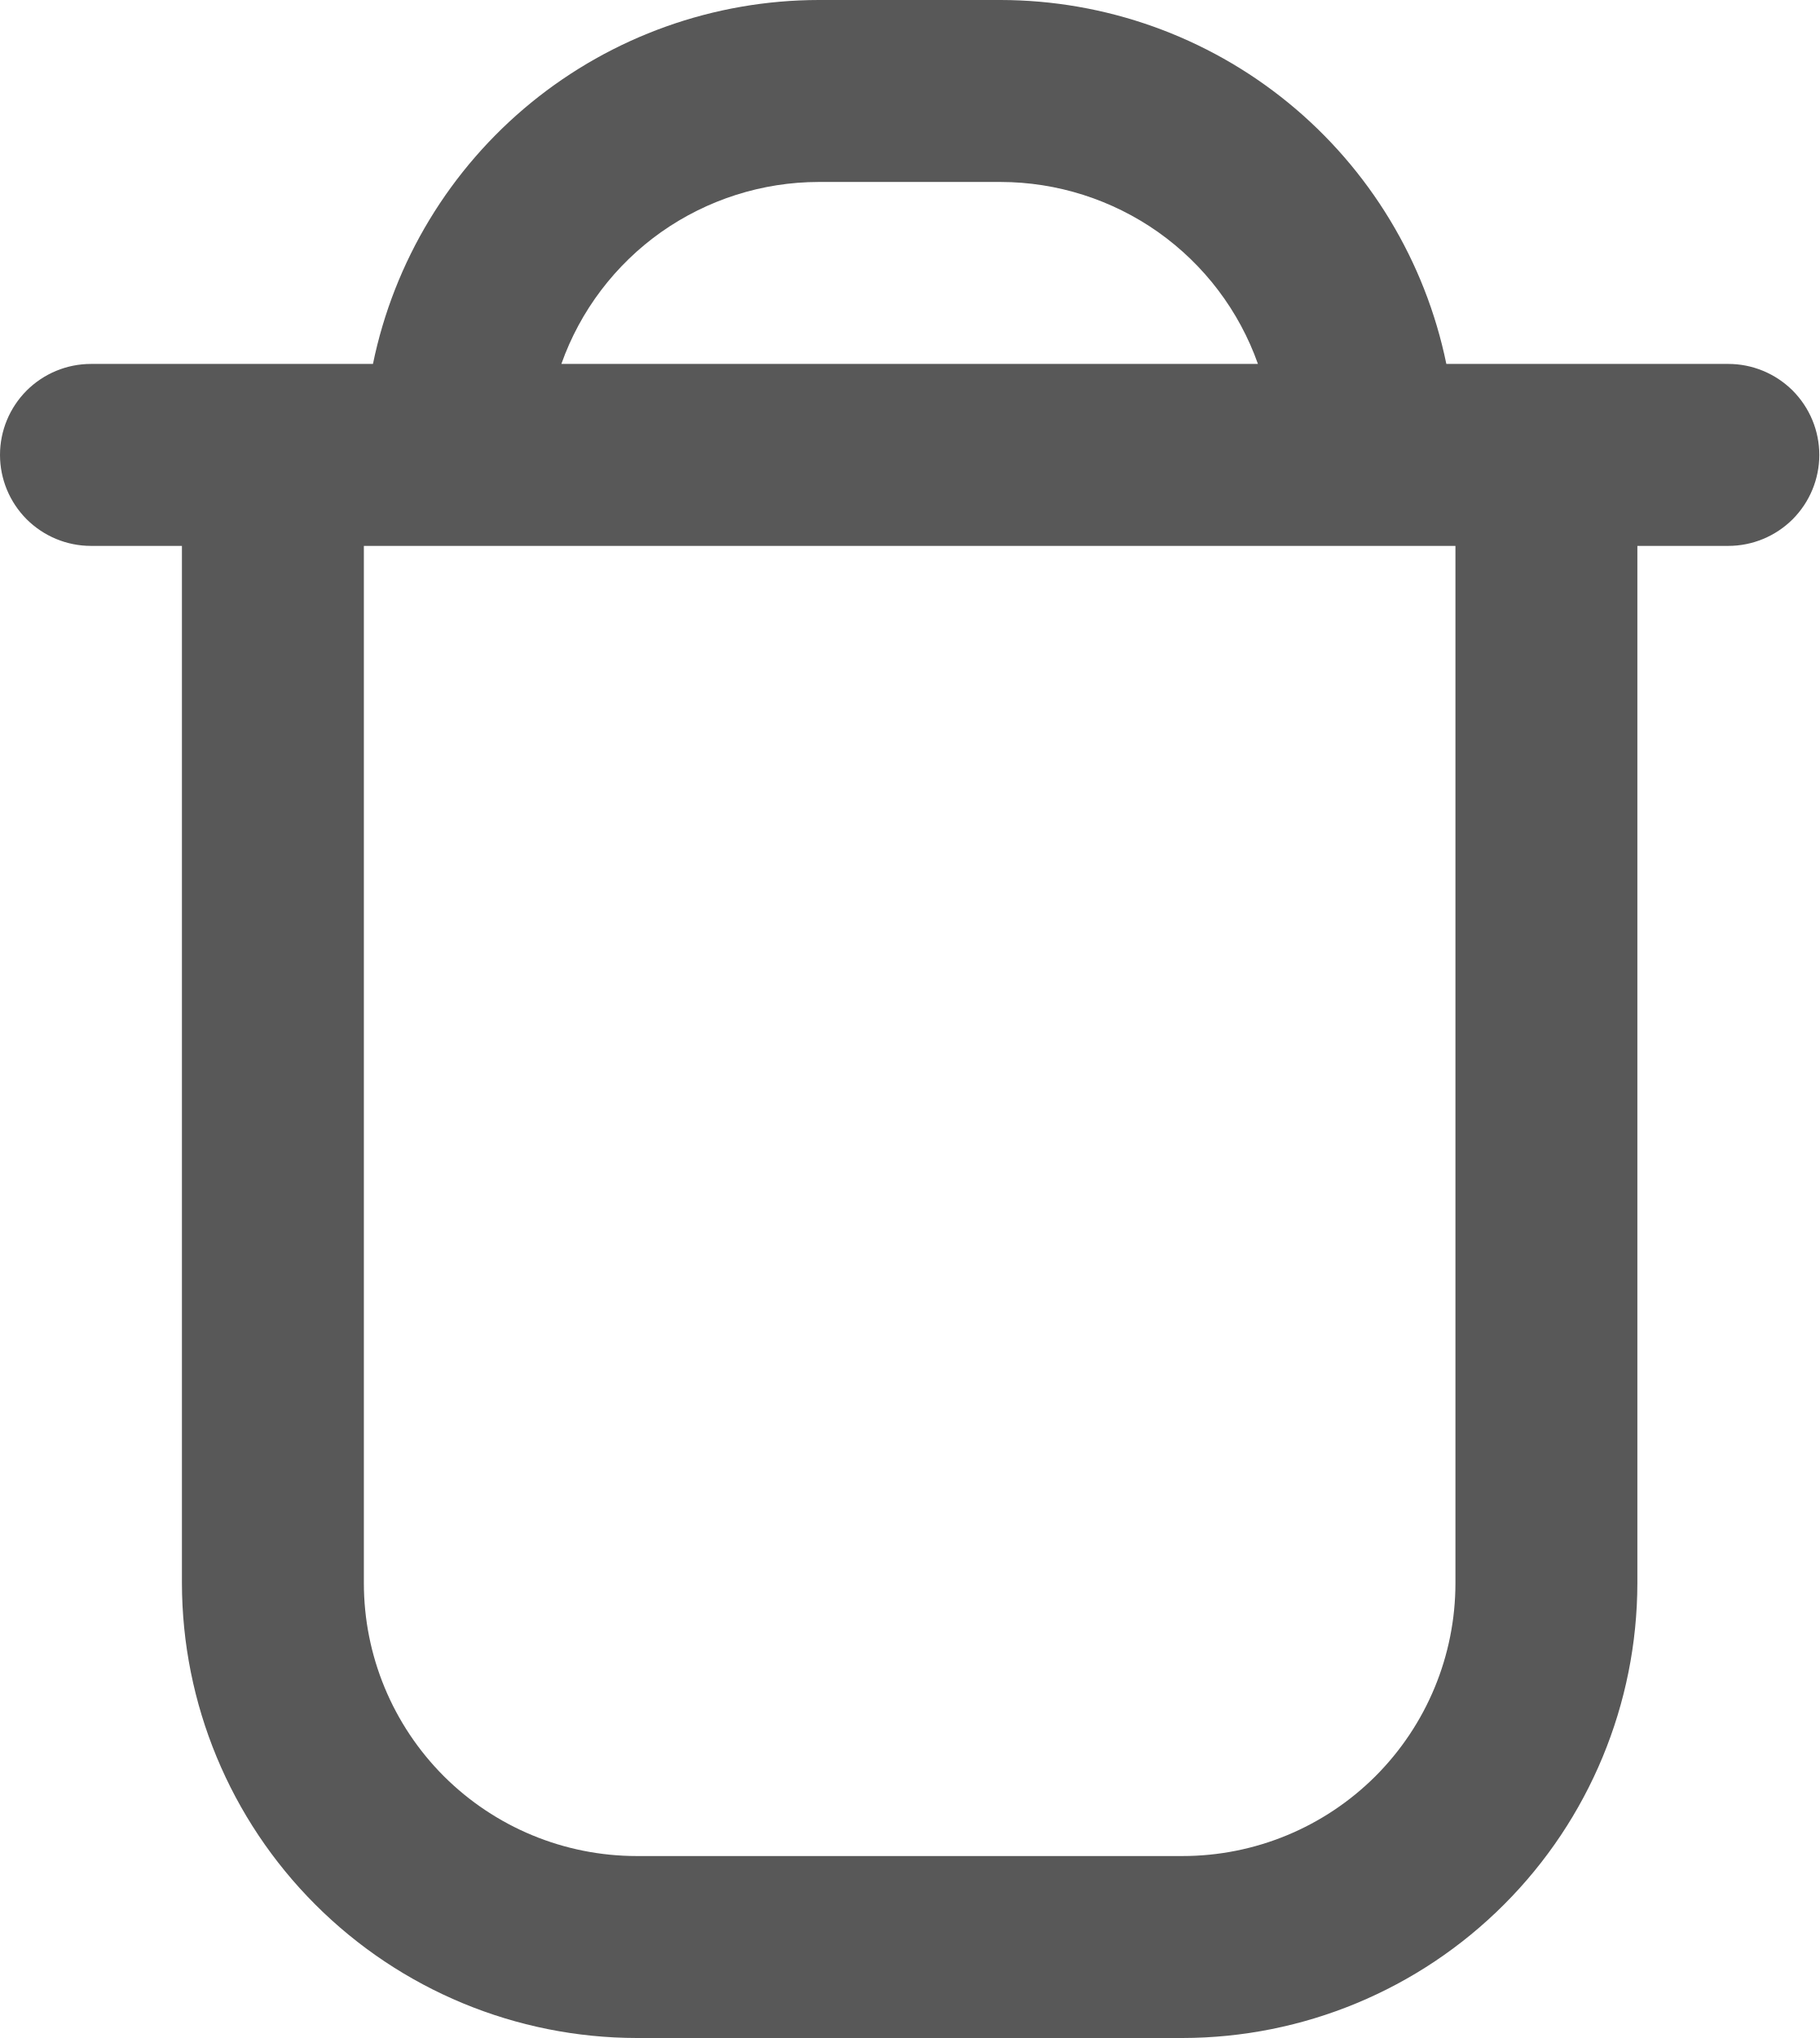
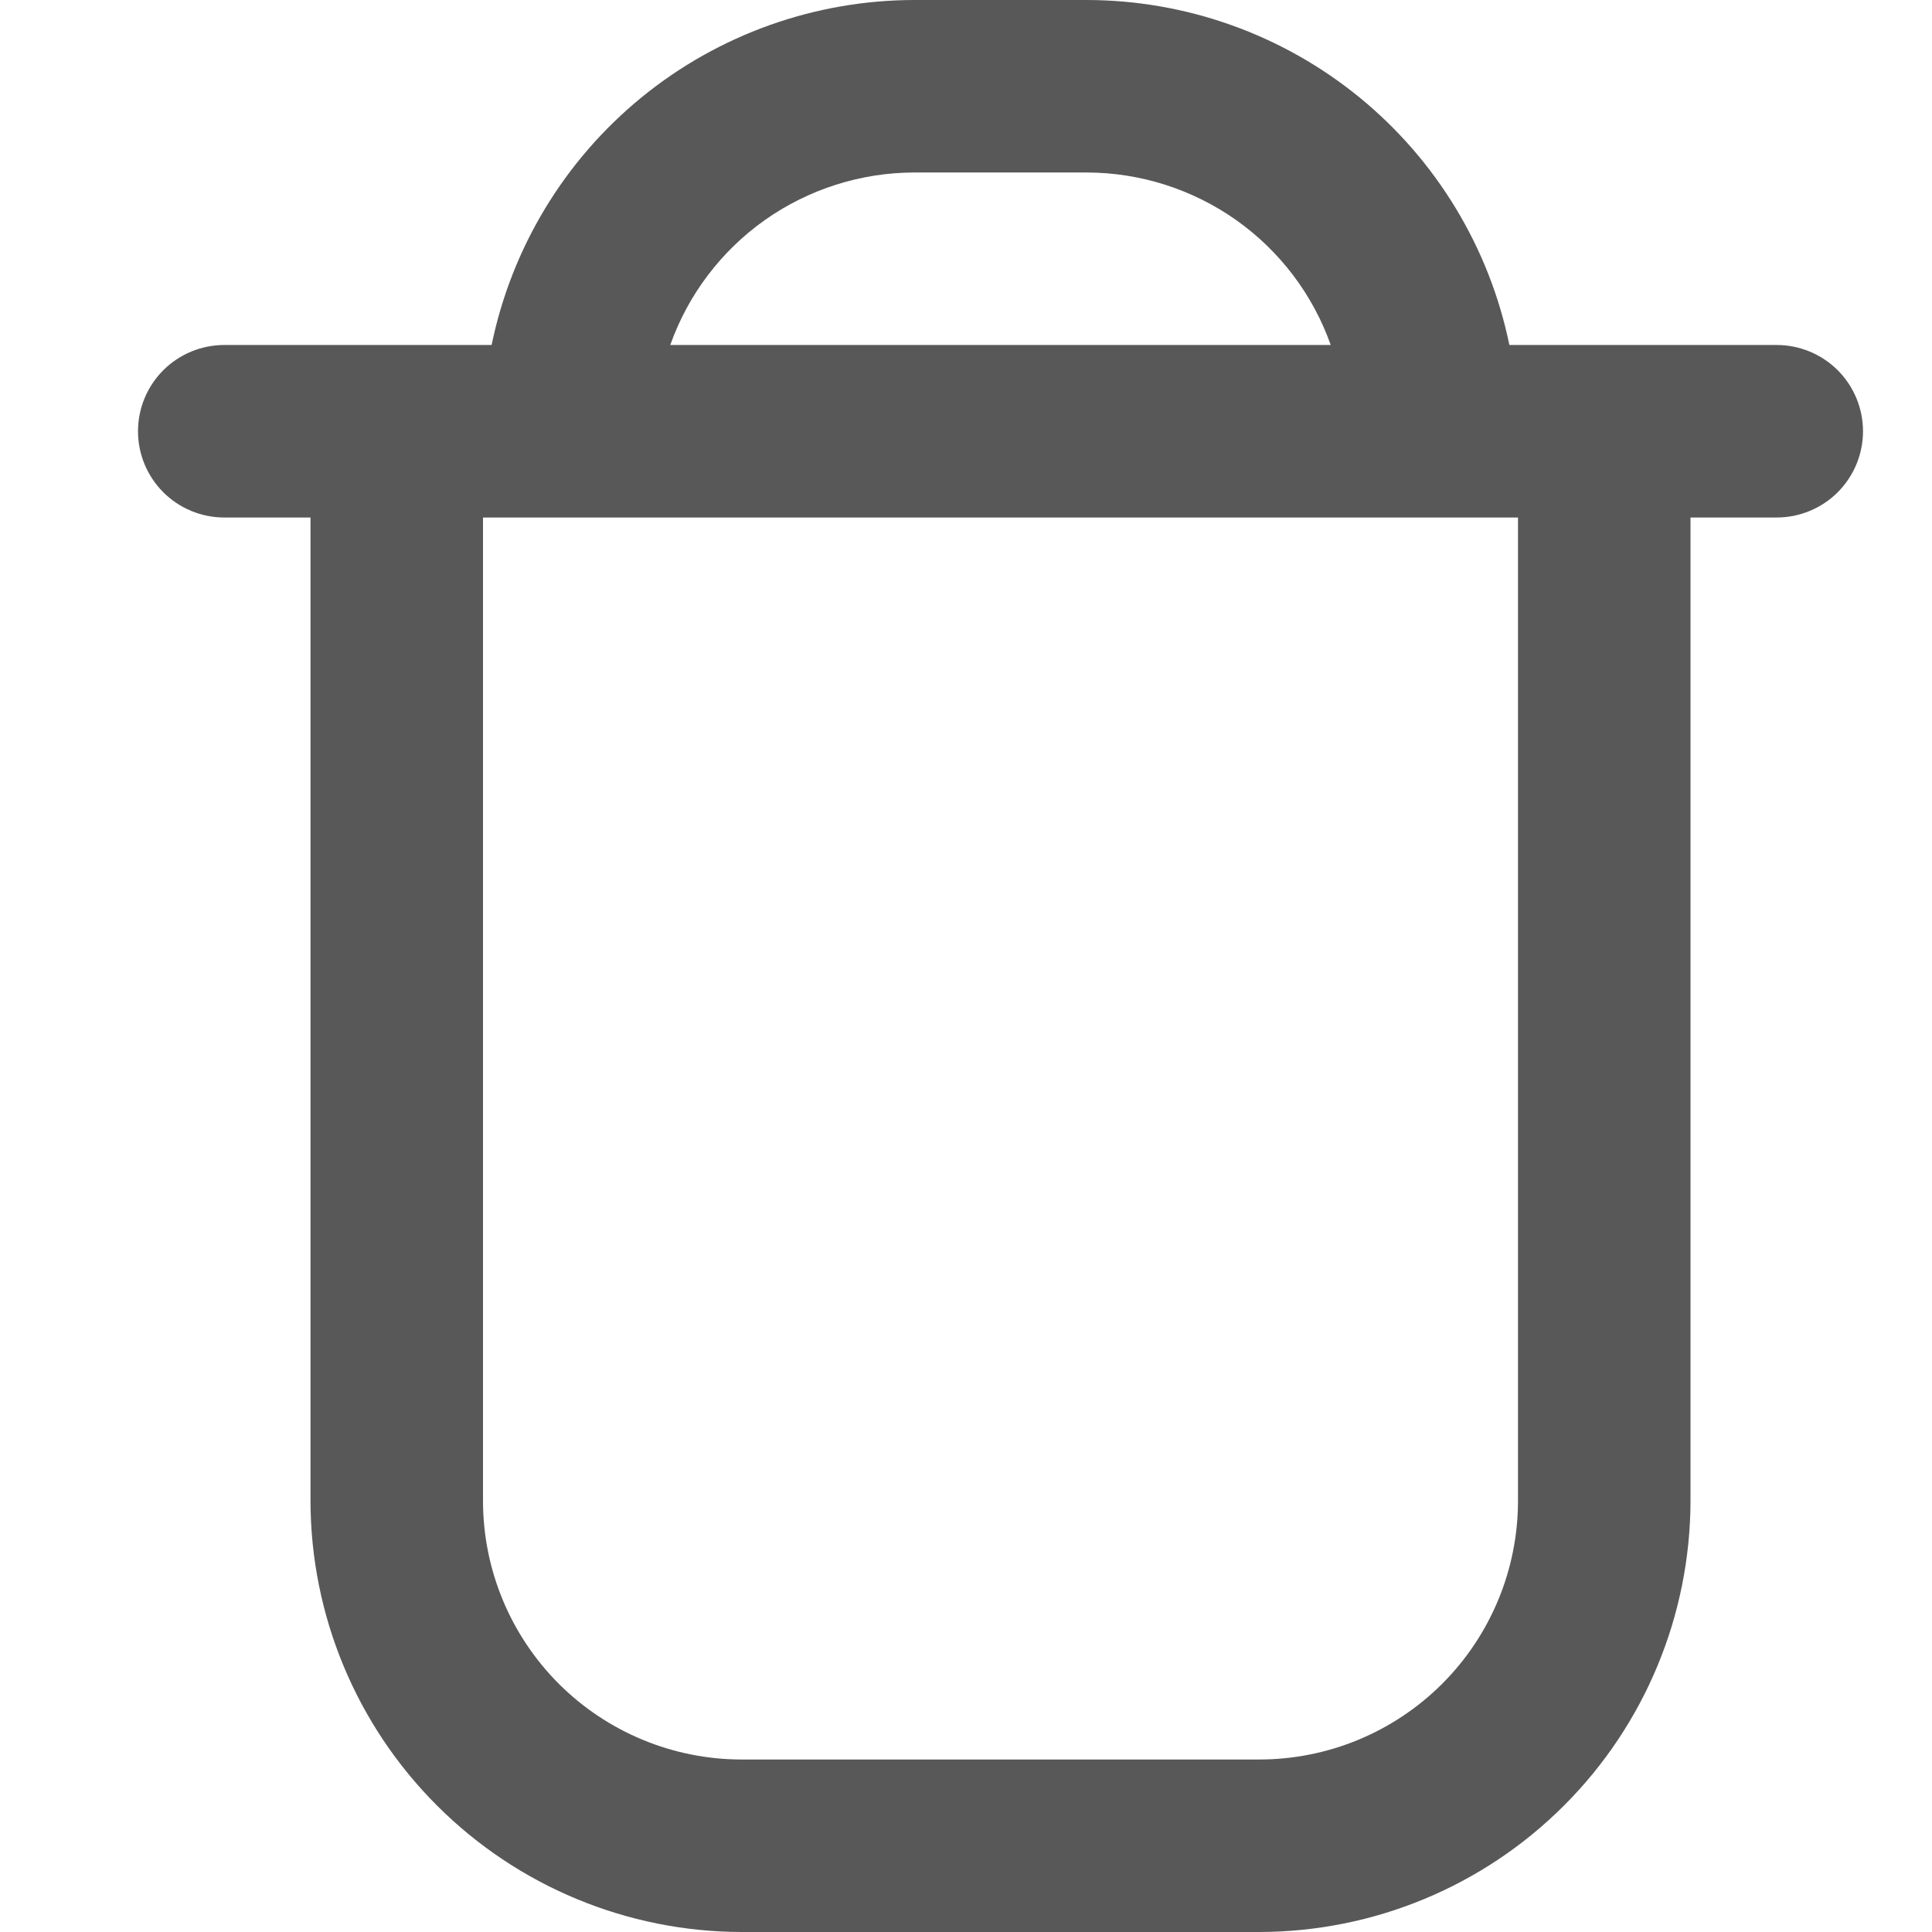
- <svg xmlns="http://www.w3.org/2000/svg" width="25" height="28" viewBox="0 0 25 28" fill="none">
-   <path d="M23.75 5H19.875C19.585 3.589 18.817 2.322 17.702 1.411C16.586 0.5 15.19 0.002 13.75 0L11.25 0C9.81 0.002 8.414 0.5 7.298 1.411C6.183 2.322 5.415 3.589 5.125 5H1.25C0.918 5 0.601 5.132 0.366 5.366C0.132 5.601 0 5.918 0 6.25C0 6.582 0.132 6.899 0.366 7.134C0.601 7.368 0.918 7.5 1.25 7.5H2.5V21.75C2.502 23.407 3.161 24.996 4.333 26.167C5.504 27.339 7.093 27.998 8.75 28H16.25C17.907 27.998 19.496 27.339 20.667 26.167C21.839 24.996 22.498 23.407 22.5 21.75V7.5H23.75C24.081 7.5 24.399 7.368 24.634 7.134C24.868 6.899 25 6.582 25 6.25C25 5.918 24.868 5.601 24.634 5.366C24.399 5.132 24.081 5 23.75 5ZM11.25 2.5H13.75C14.525 2.501 15.281 2.742 15.915 3.189C16.548 3.637 17.027 4.269 17.286 5H7.714C7.973 4.269 8.452 3.637 9.085 3.189C9.719 2.742 10.475 2.501 11.25 2.5ZM20 21.75C20 22.745 19.605 23.698 18.902 24.402C18.198 25.105 17.245 25.5 16.25 25.5H8.75C7.755 25.5 6.802 25.105 6.098 24.402C5.395 23.698 5 22.745 5 21.75V7.5H20V21.75Z" fill="#585858" />
+ <svg xmlns="http://www.w3.org/2000/svg" width="28" height="28" viewBox="0 0 28 28" fill="none">
+   <path d="M25.75 5H21.875C21.585 3.589 20.817 2.322 19.702 1.411C18.586 0.5 17.19 0.002 15.75 0L13.25 0C11.81 0.002 10.414 0.5 9.298 1.411C8.183 2.322 7.415 3.589 7.125 5H3.25C2.918 5 2.601 5.132 2.366 5.366C2.132 5.601 2 5.918 2 6.25C2 6.582 2.132 6.899 2.366 7.134C2.601 7.368 2.918 7.5 3.25 7.5H4.5V21.75C4.502 23.407 5.161 24.996 6.333 26.167C7.504 27.339 9.093 27.998 10.75 28H18.25C19.907 27.998 21.496 27.339 22.667 26.167C23.839 24.996 24.498 23.407 24.5 21.75V7.5H25.75C26.081 7.5 26.399 7.368 26.634 7.134C26.868 6.899 27 6.582 27 6.25C27 5.918 26.868 5.601 26.634 5.366C26.399 5.132 26.081 5 25.75 5ZM13.25 2.5H15.75C16.525 2.501 17.281 2.742 17.915 3.189C18.548 3.637 19.027 4.269 19.286 5H9.714C9.973 4.269 10.452 3.637 11.085 3.189C11.719 2.742 12.475 2.501 13.25 2.5ZM22 21.75C22 22.745 21.605 23.698 20.902 24.402C20.198 25.105 19.245 25.5 18.25 25.5H10.75C9.755 25.5 8.802 25.105 8.098 24.402C7.395 23.698 7 22.745 7 21.75V7.5H22V21.75Z" fill="#585858" />
</svg>
